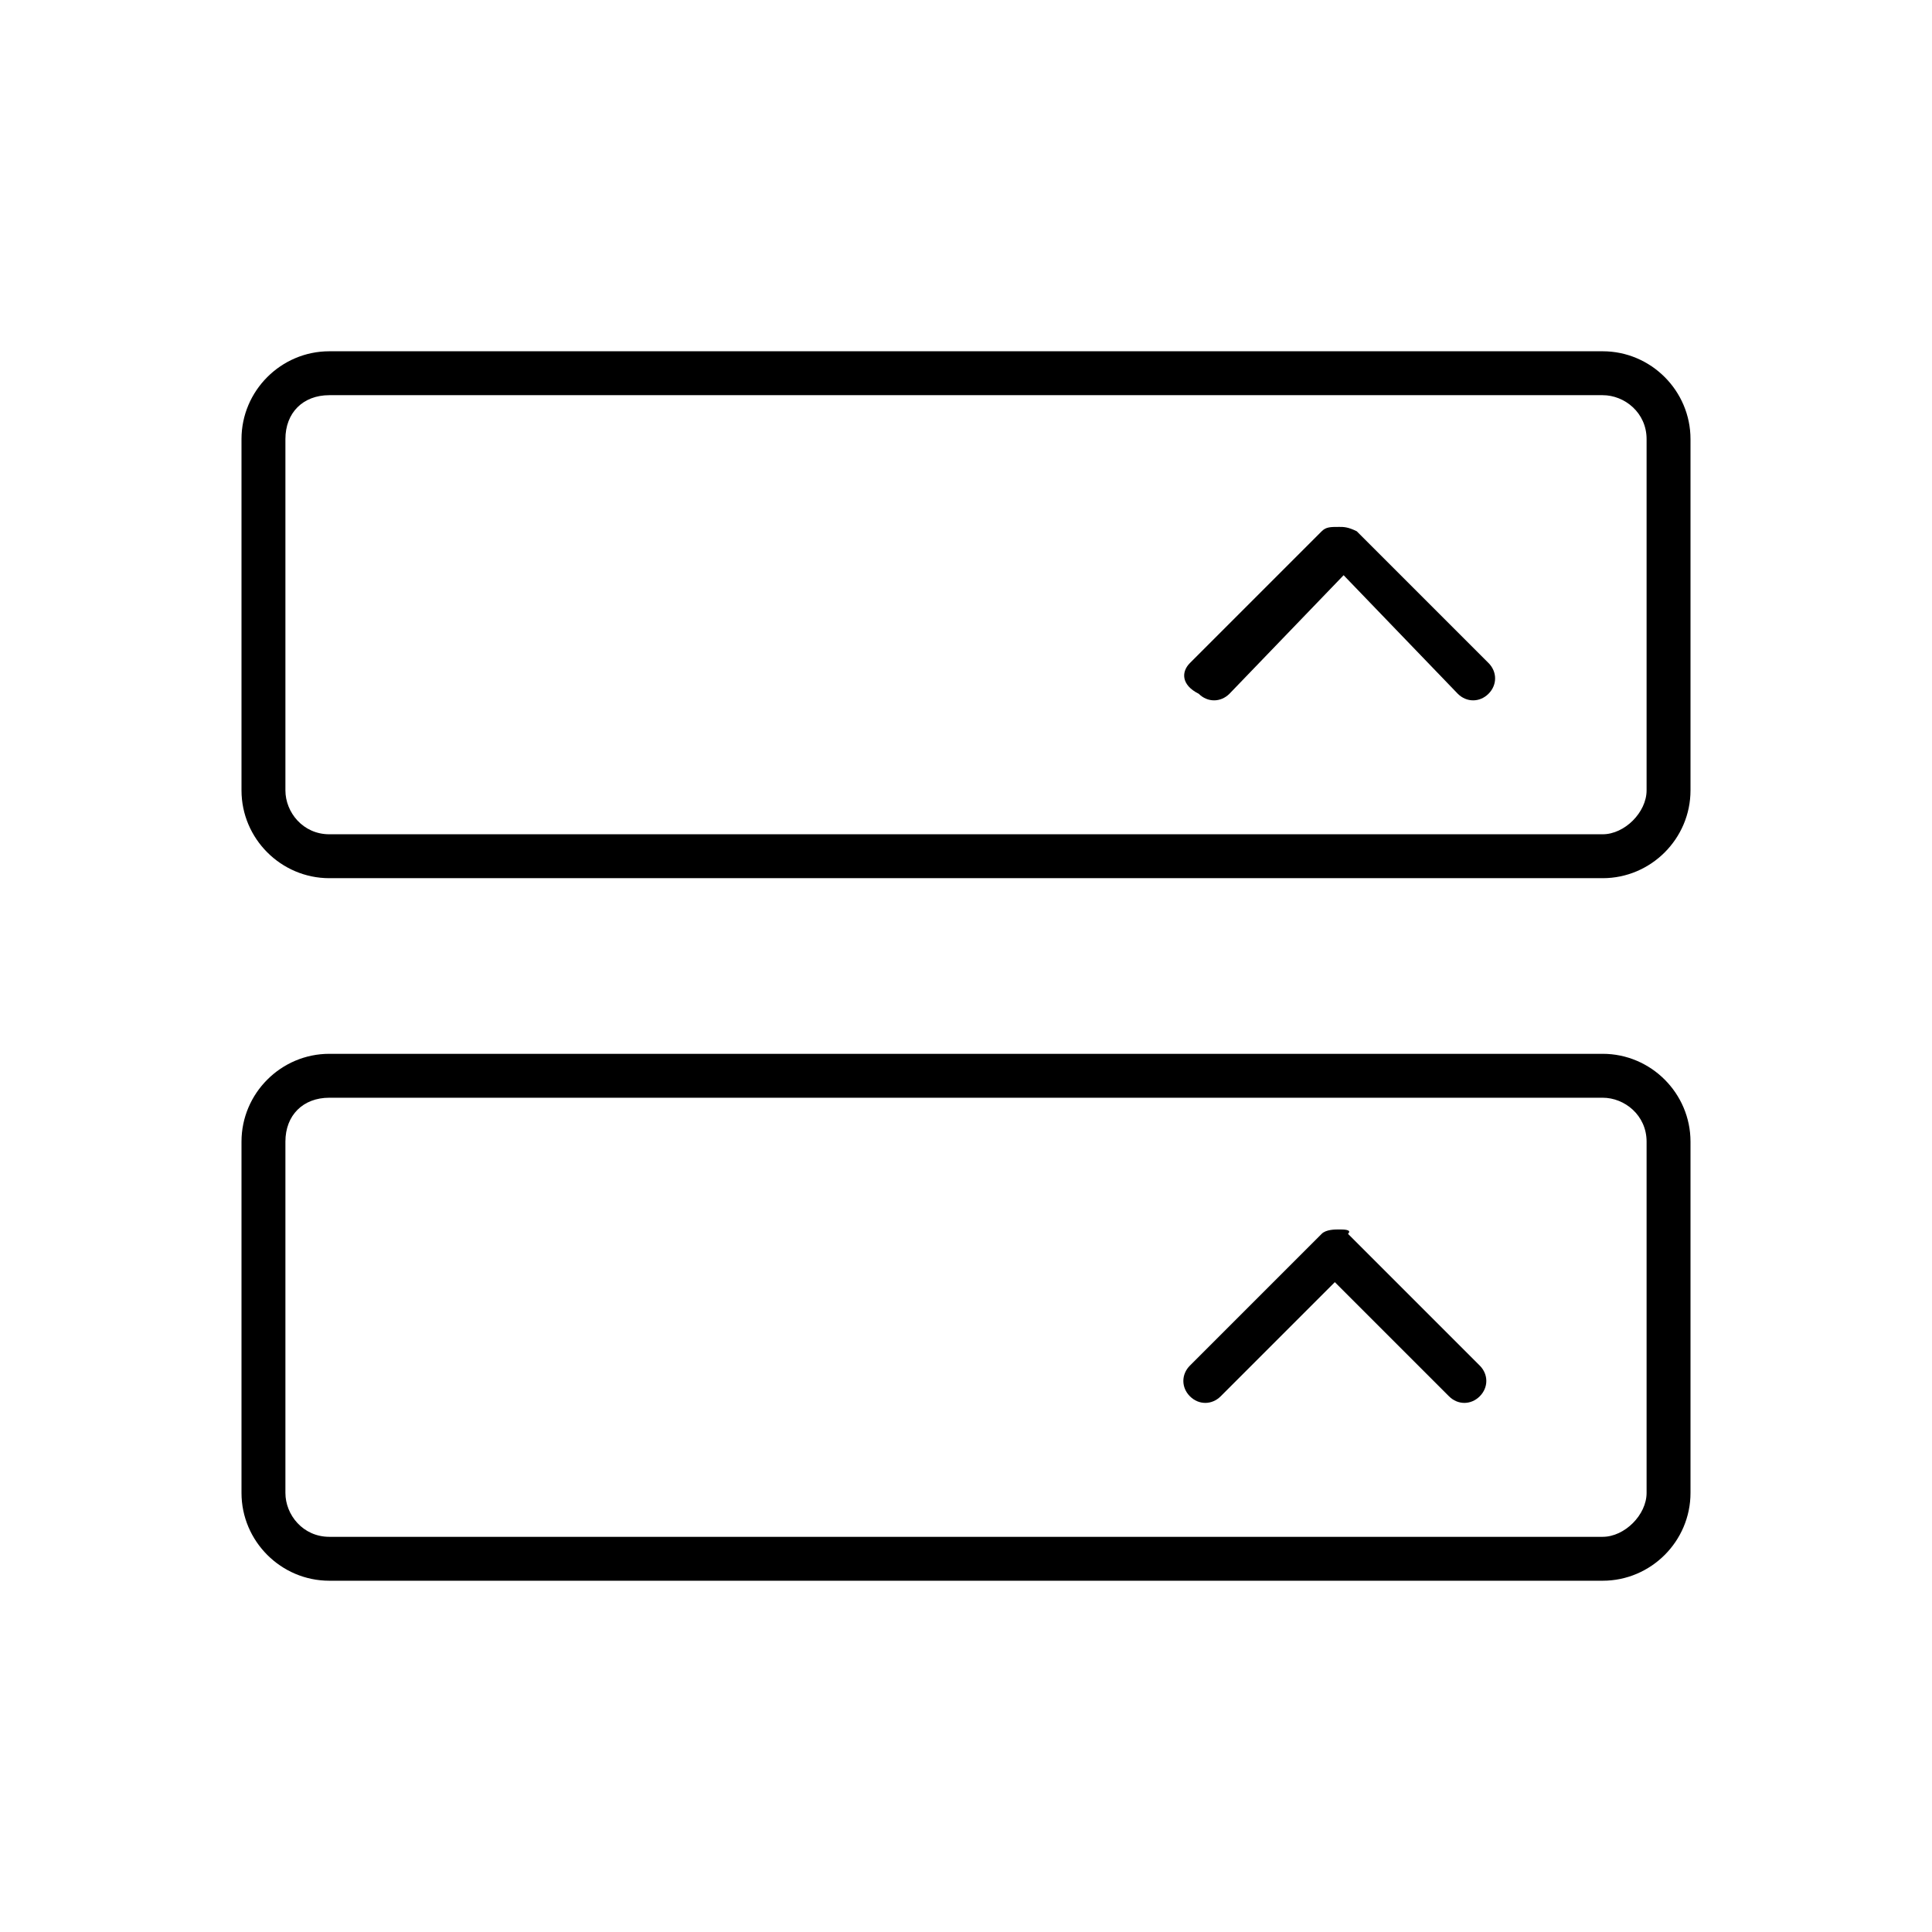
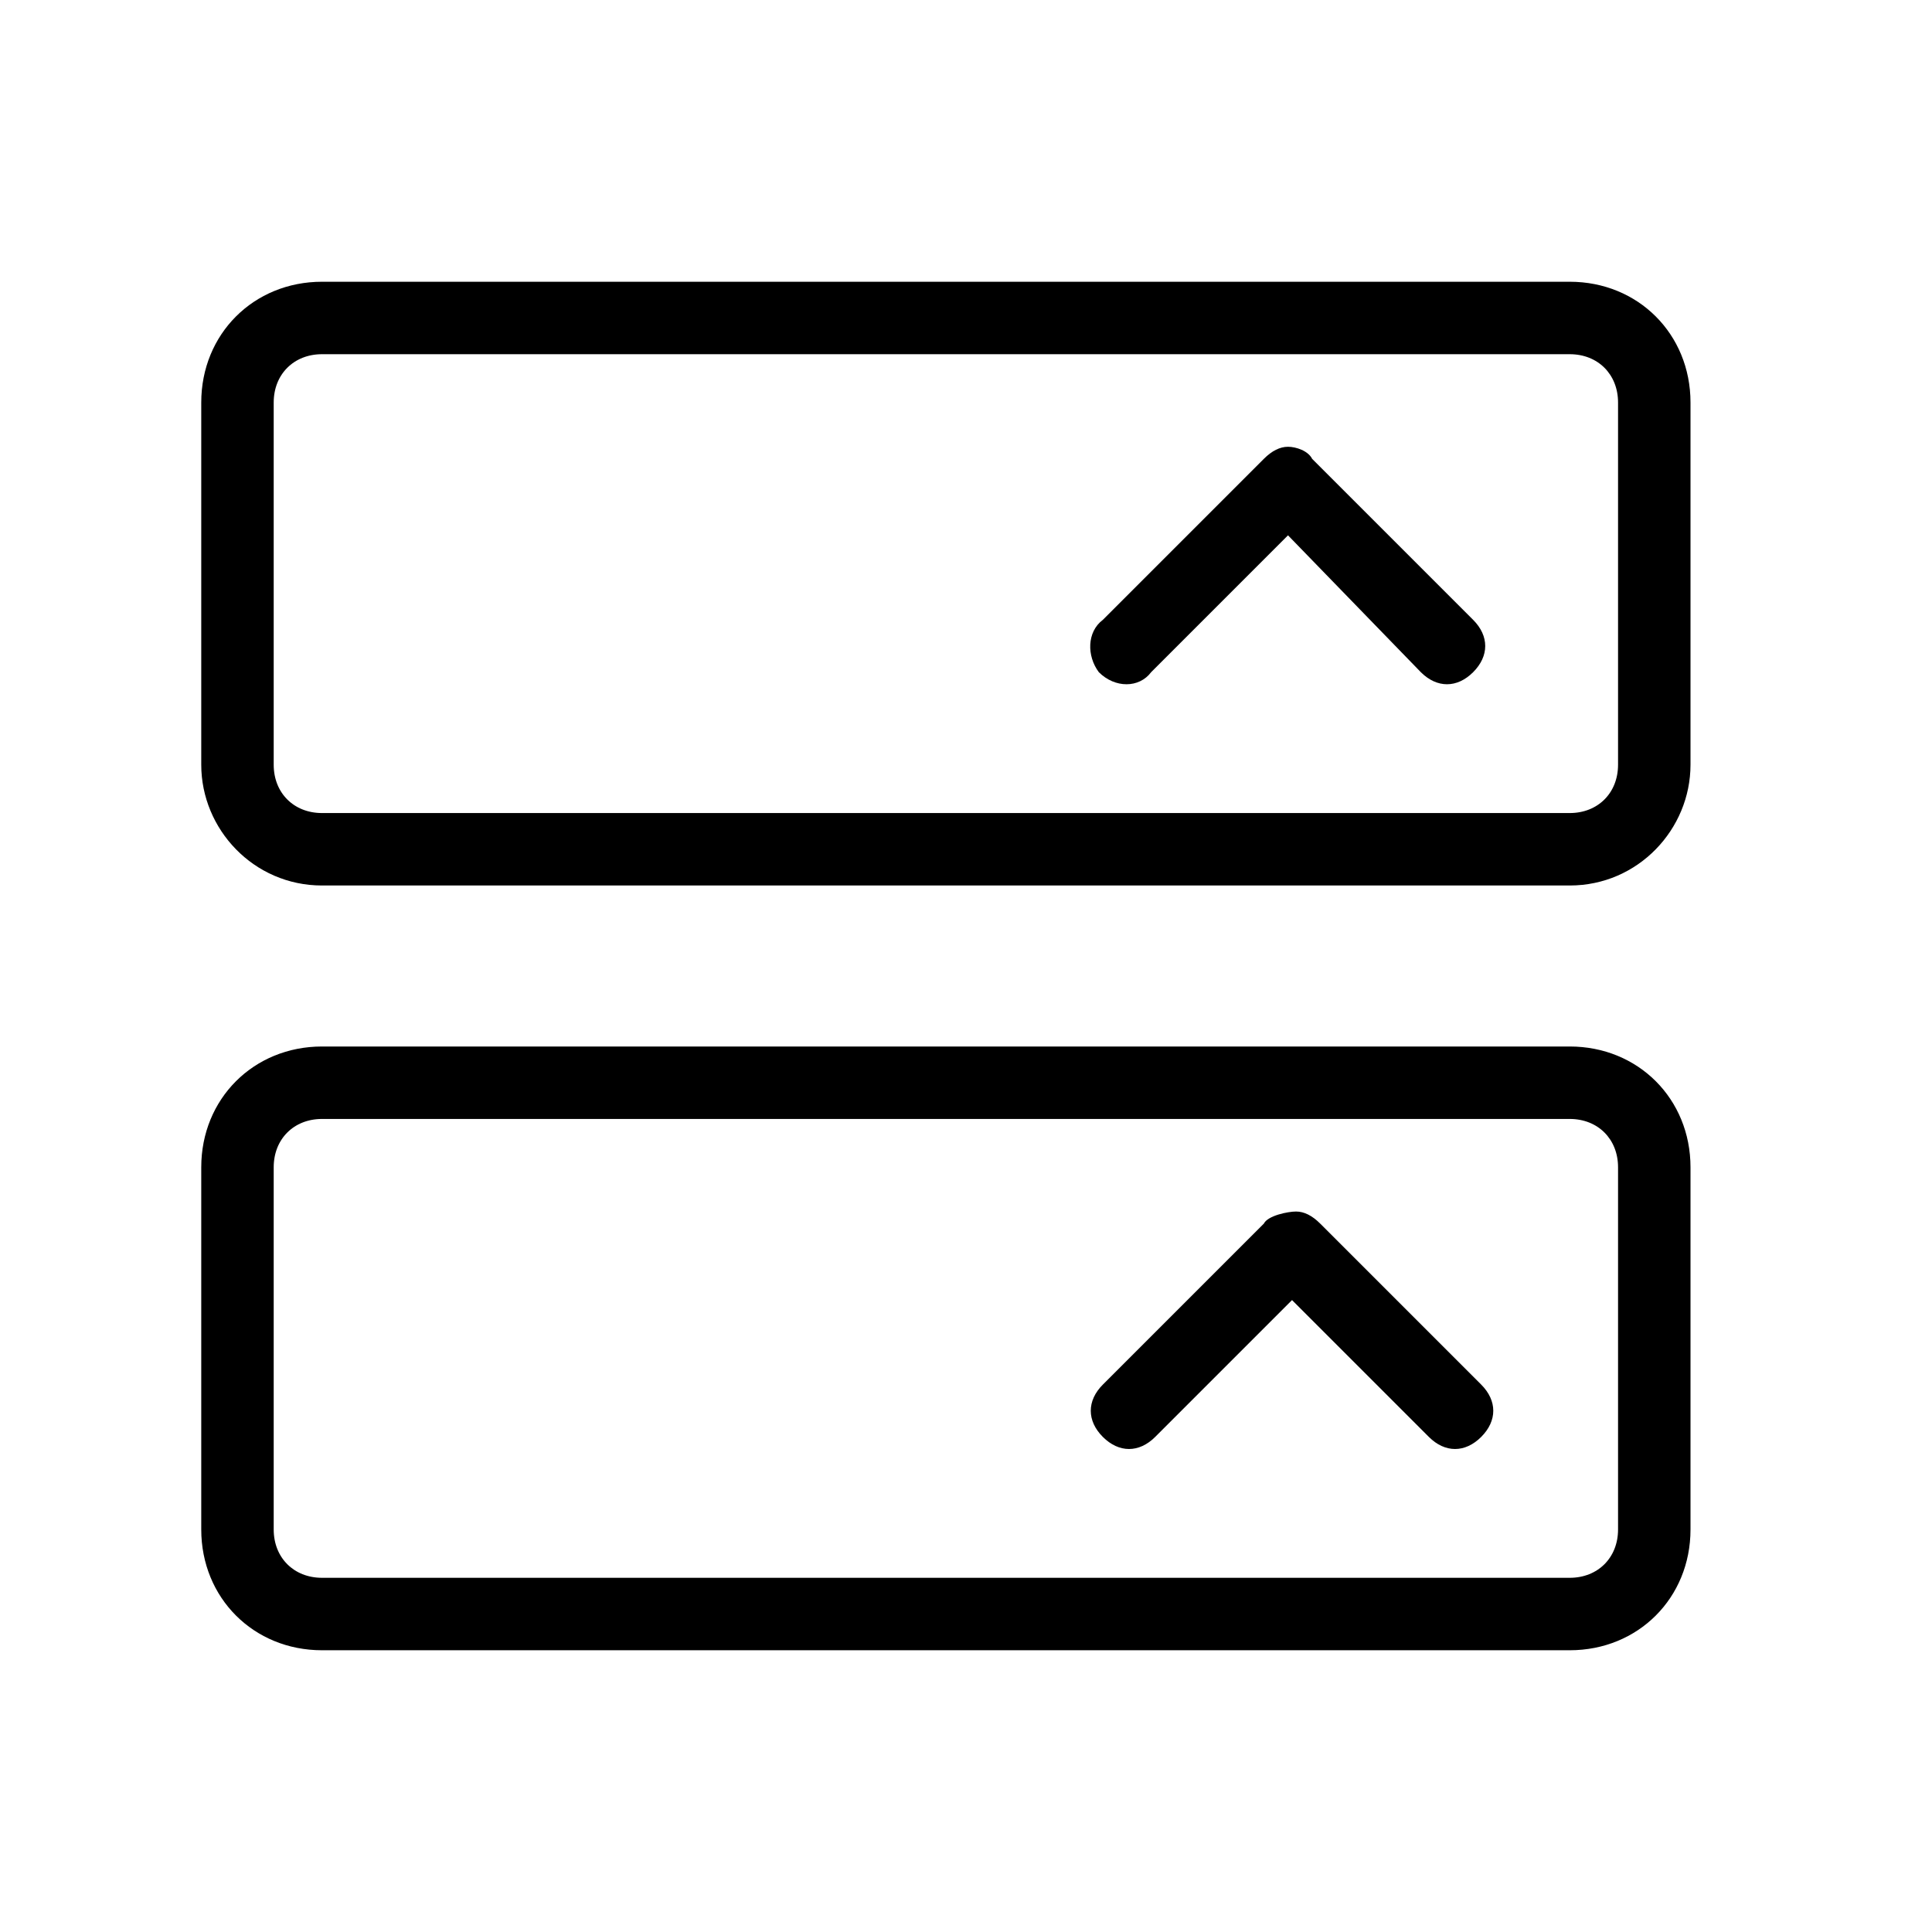
- <svg xmlns="http://www.w3.org/2000/svg" version="1.1" id="图层_1" x="0px" y="0px" viewBox="0 0 44 44" style="enable-background:new 0 0 44 44;" xml:space="preserve">
+ <svg xmlns="http://www.w3.org/2000/svg" version="1.1" id="图层_1" x="0px" y="0px" viewBox="0 0 48 48" style="enable-background:new 0 0 48 48;" xml:space="preserve">
  <style type="text/css">
	.st0{fill-rule:evenodd;clip-rule:evenodd;fill:currentColor;}
</style>
-   <path id="矢量_127" class="st0" d="M36.5,8c1.1,0,2,0.9,2,2v8c0,1.1-0.9,2-2,2h-29c-1.1,0-2-0.9-2-2v-8c0-1.1,0.9-2,2-2H36.5z   M36.5,9c0.5,0,1,0.4,1,1v8c0,0.5-0.5,1-1,1h-29c-0.6,0-1-0.5-1-1v-8c0-0.6,0.4-1,1-1H36.5z M27.1,15.1l3-3c0.1-0.1,0.2-0.1,0.4-0.1  c0.1,0,0.2,0,0.4,0.1l3,3c0.2,0.2,0.2,0.5,0,0.7c-0.2,0.2-0.5,0.2-0.7,0l-2.6-2.7l-2.6,2.7c-0.2,0.2-0.5,0.2-0.7,0  C26.9,15.6,26.9,15.3,27.1,15.1z M36.5,24c1.1,0,2,0.9,2,2v8c0,1.1-0.9,2-2,2h-29c-1.1,0-2-0.9-2-2v-8c0-1.1,0.9-2,2-2H36.5z   M36.5,25c0.5,0,1,0.4,1,1v8c0,0.5-0.5,1-1,1h-29c-0.6,0-1-0.5-1-1v-8c0-0.6,0.4-1,1-1H36.5z M30.1,28.1l-3,3  c-0.2,0.2-0.2,0.5,0,0.7c0.2,0.2,0.5,0.2,0.7,0l2.6-2.6l2.6,2.6c0.2,0.2,0.5,0.2,0.7,0c0.2-0.2,0.2-0.5,0-0.7l-3-3  C30.8,28,30.6,28,30.5,28C30.4,28,30.2,28,30.1,28.1z" />
+   <path id="矢量_210" class="st0" d="M39,7c1.7,0,3,1.3,3,3v9c0,1.6-1.3,3-3,3H8c-1.7,0-3-1.4-3-3v-9c0-1.7,1.3-3,3-3H39z M39,8.8  c0.7,0,1.2,0.5,1.2,1.2v9c0,0.7-0.5,1.2-1.2,1.2H8c-0.7,0-1.2-0.5-1.2-1.2v-9c0-0.7,0.5-1.2,1.2-1.2H39z M27.4,15.4l4-4  c0.2-0.2,0.4-0.3,0.6-0.3s0.5,0.1,0.6,0.3l4,4c0.4,0.4,0.4,0.9,0,1.3c-0.4,0.4-0.9,0.4-1.3,0L32,13.3l-3.4,3.4  c-0.3,0.4-0.9,0.4-1.3,0C27,16.3,27,15.7,27.4,15.4z M39,26c1.7,0,3,1.3,3,3v9c0,1.7-1.3,3-3,3H8c-1.7,0-3-1.3-3-3v-9  c0-1.7,1.3-3,3-3H39z M39,27.8c0.7,0,1.2,0.5,1.2,1.2v9c0,0.7-0.5,1.2-1.2,1.2H8c-0.7,0-1.2-0.5-1.2-1.2v-9c0-0.7,0.5-1.2,1.2-1.2  H39z M31.4,30.4l-4,4c-0.4,0.4-0.4,0.9,0,1.3c0.4,0.4,0.9,0.4,1.3,0l3.4-3.4l3.4,3.4c0.4,0.4,0.9,0.4,1.3,0c0.4-0.4,0.4-0.9,0-1.3  l-4-4c-0.2-0.2-0.4-0.3-0.6-0.3S31.5,30.2,31.4,30.4z" />
</svg>
